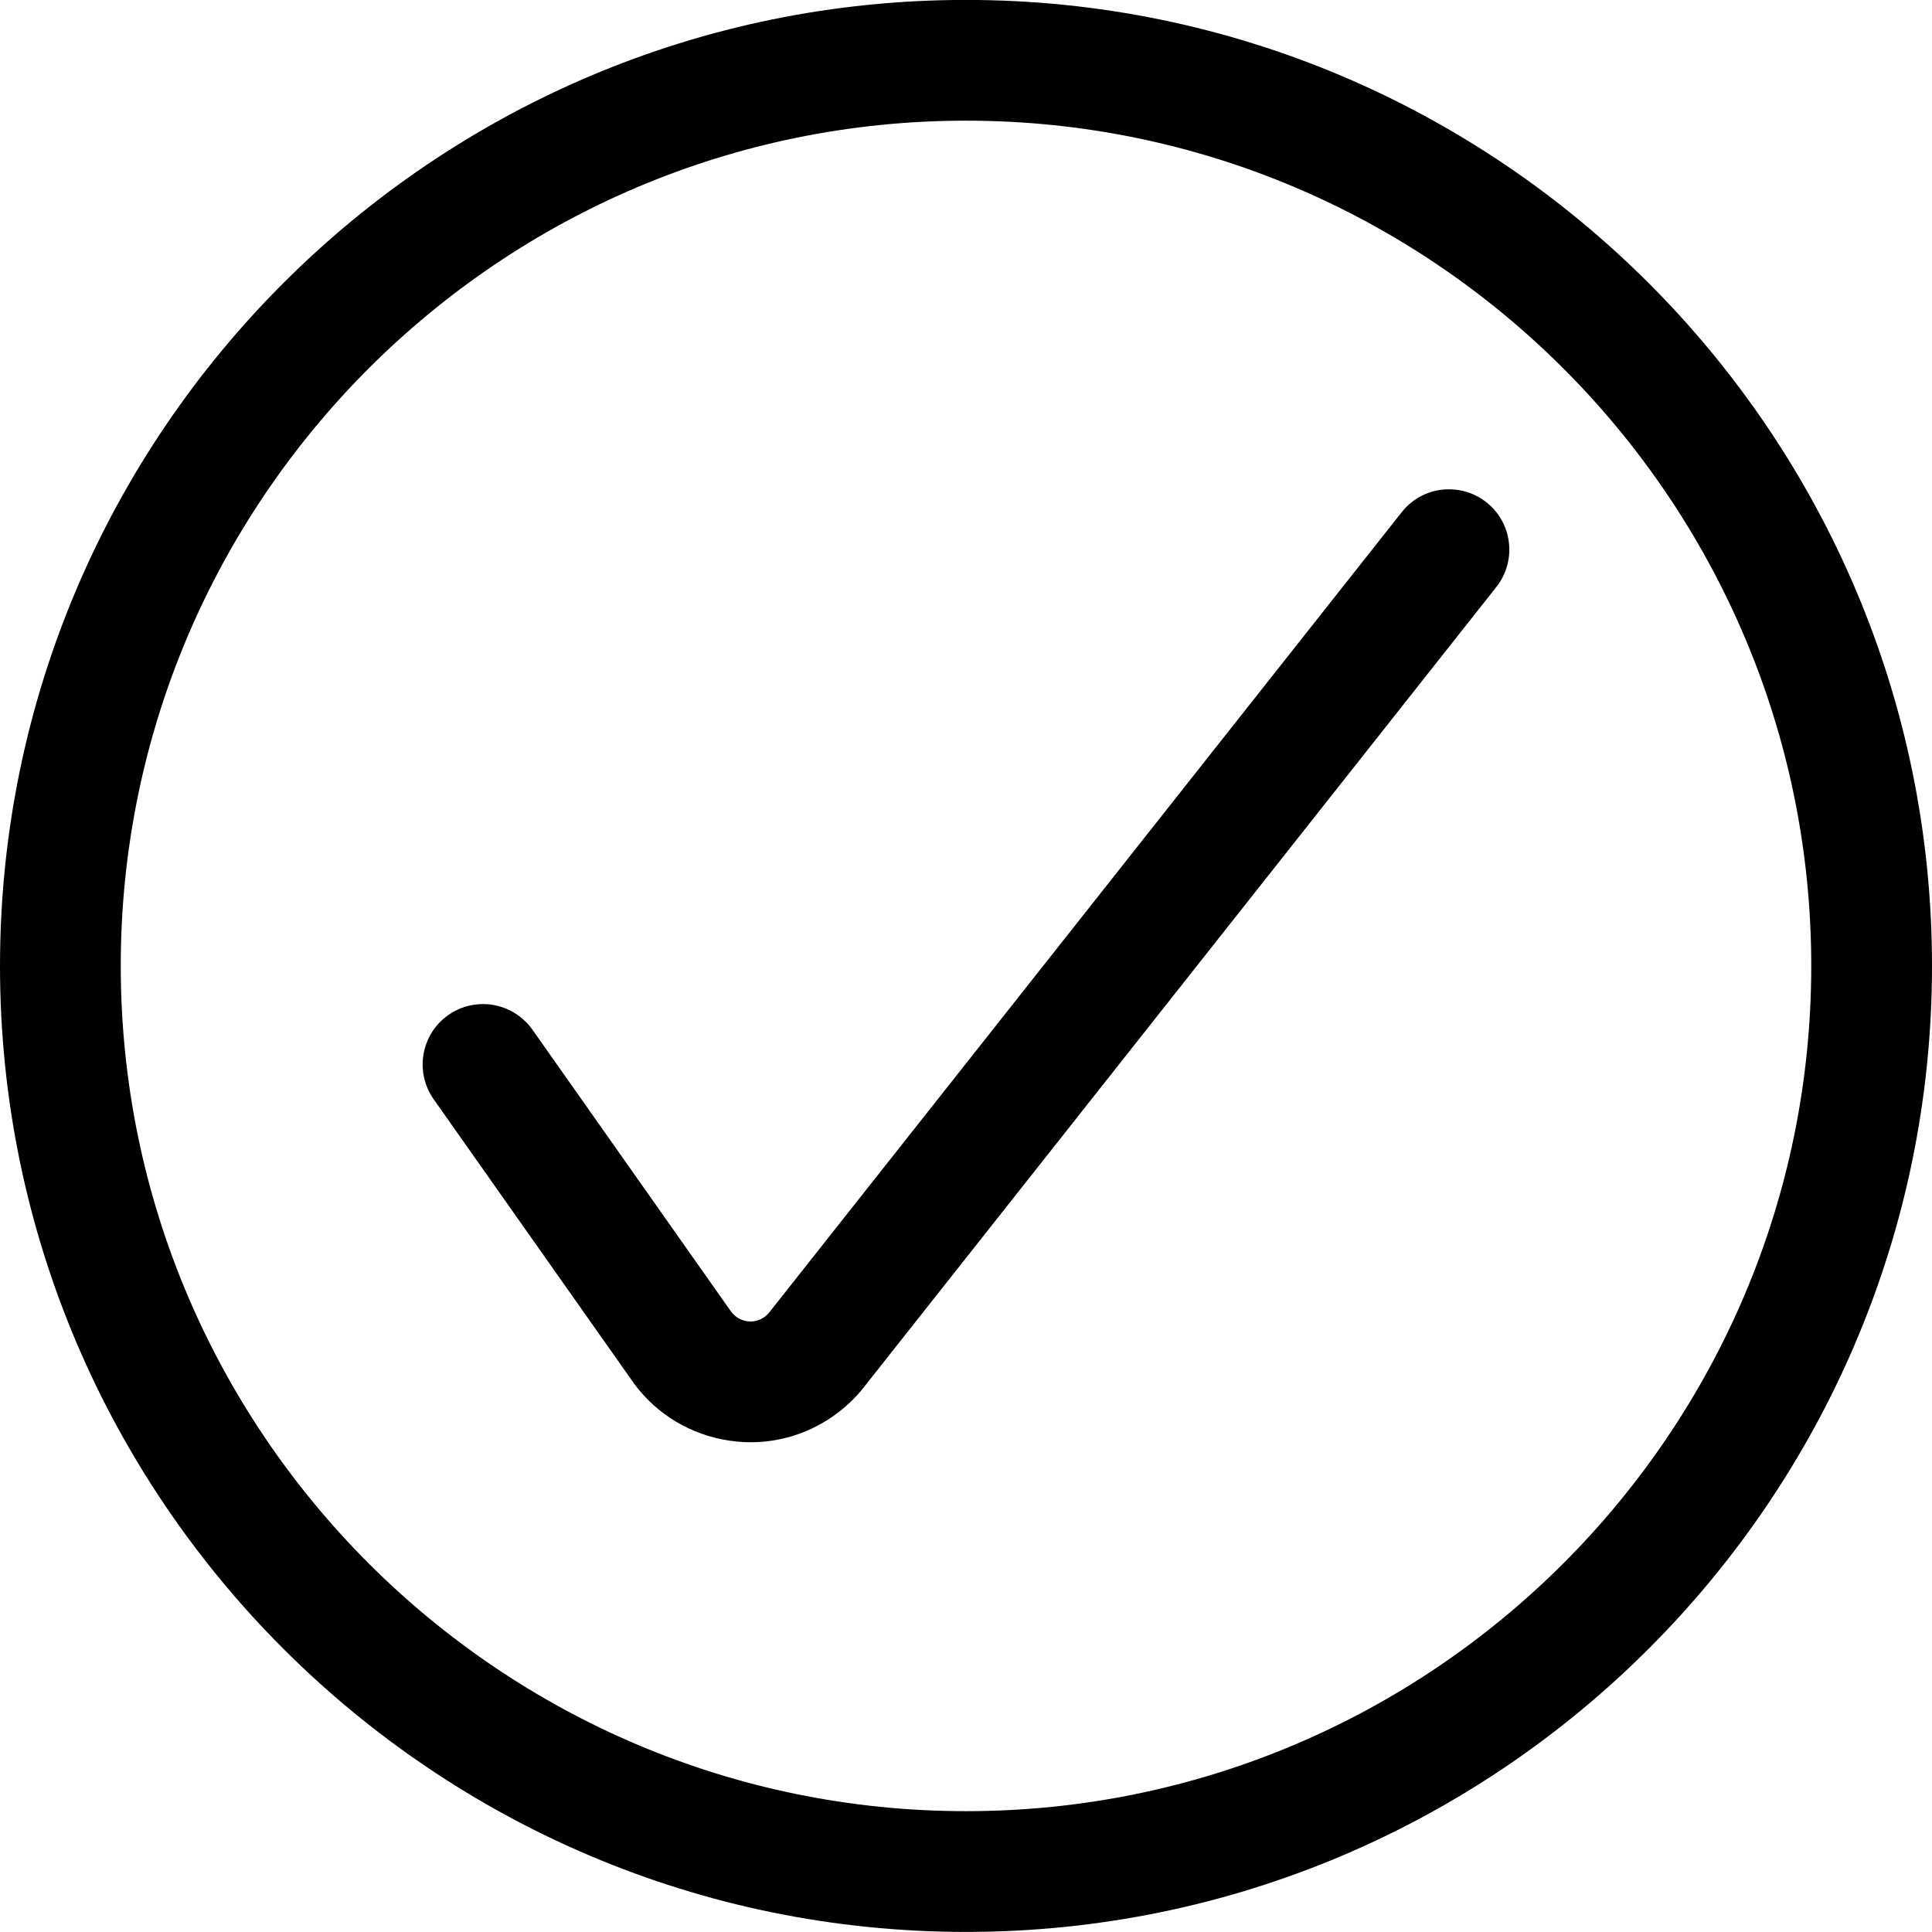
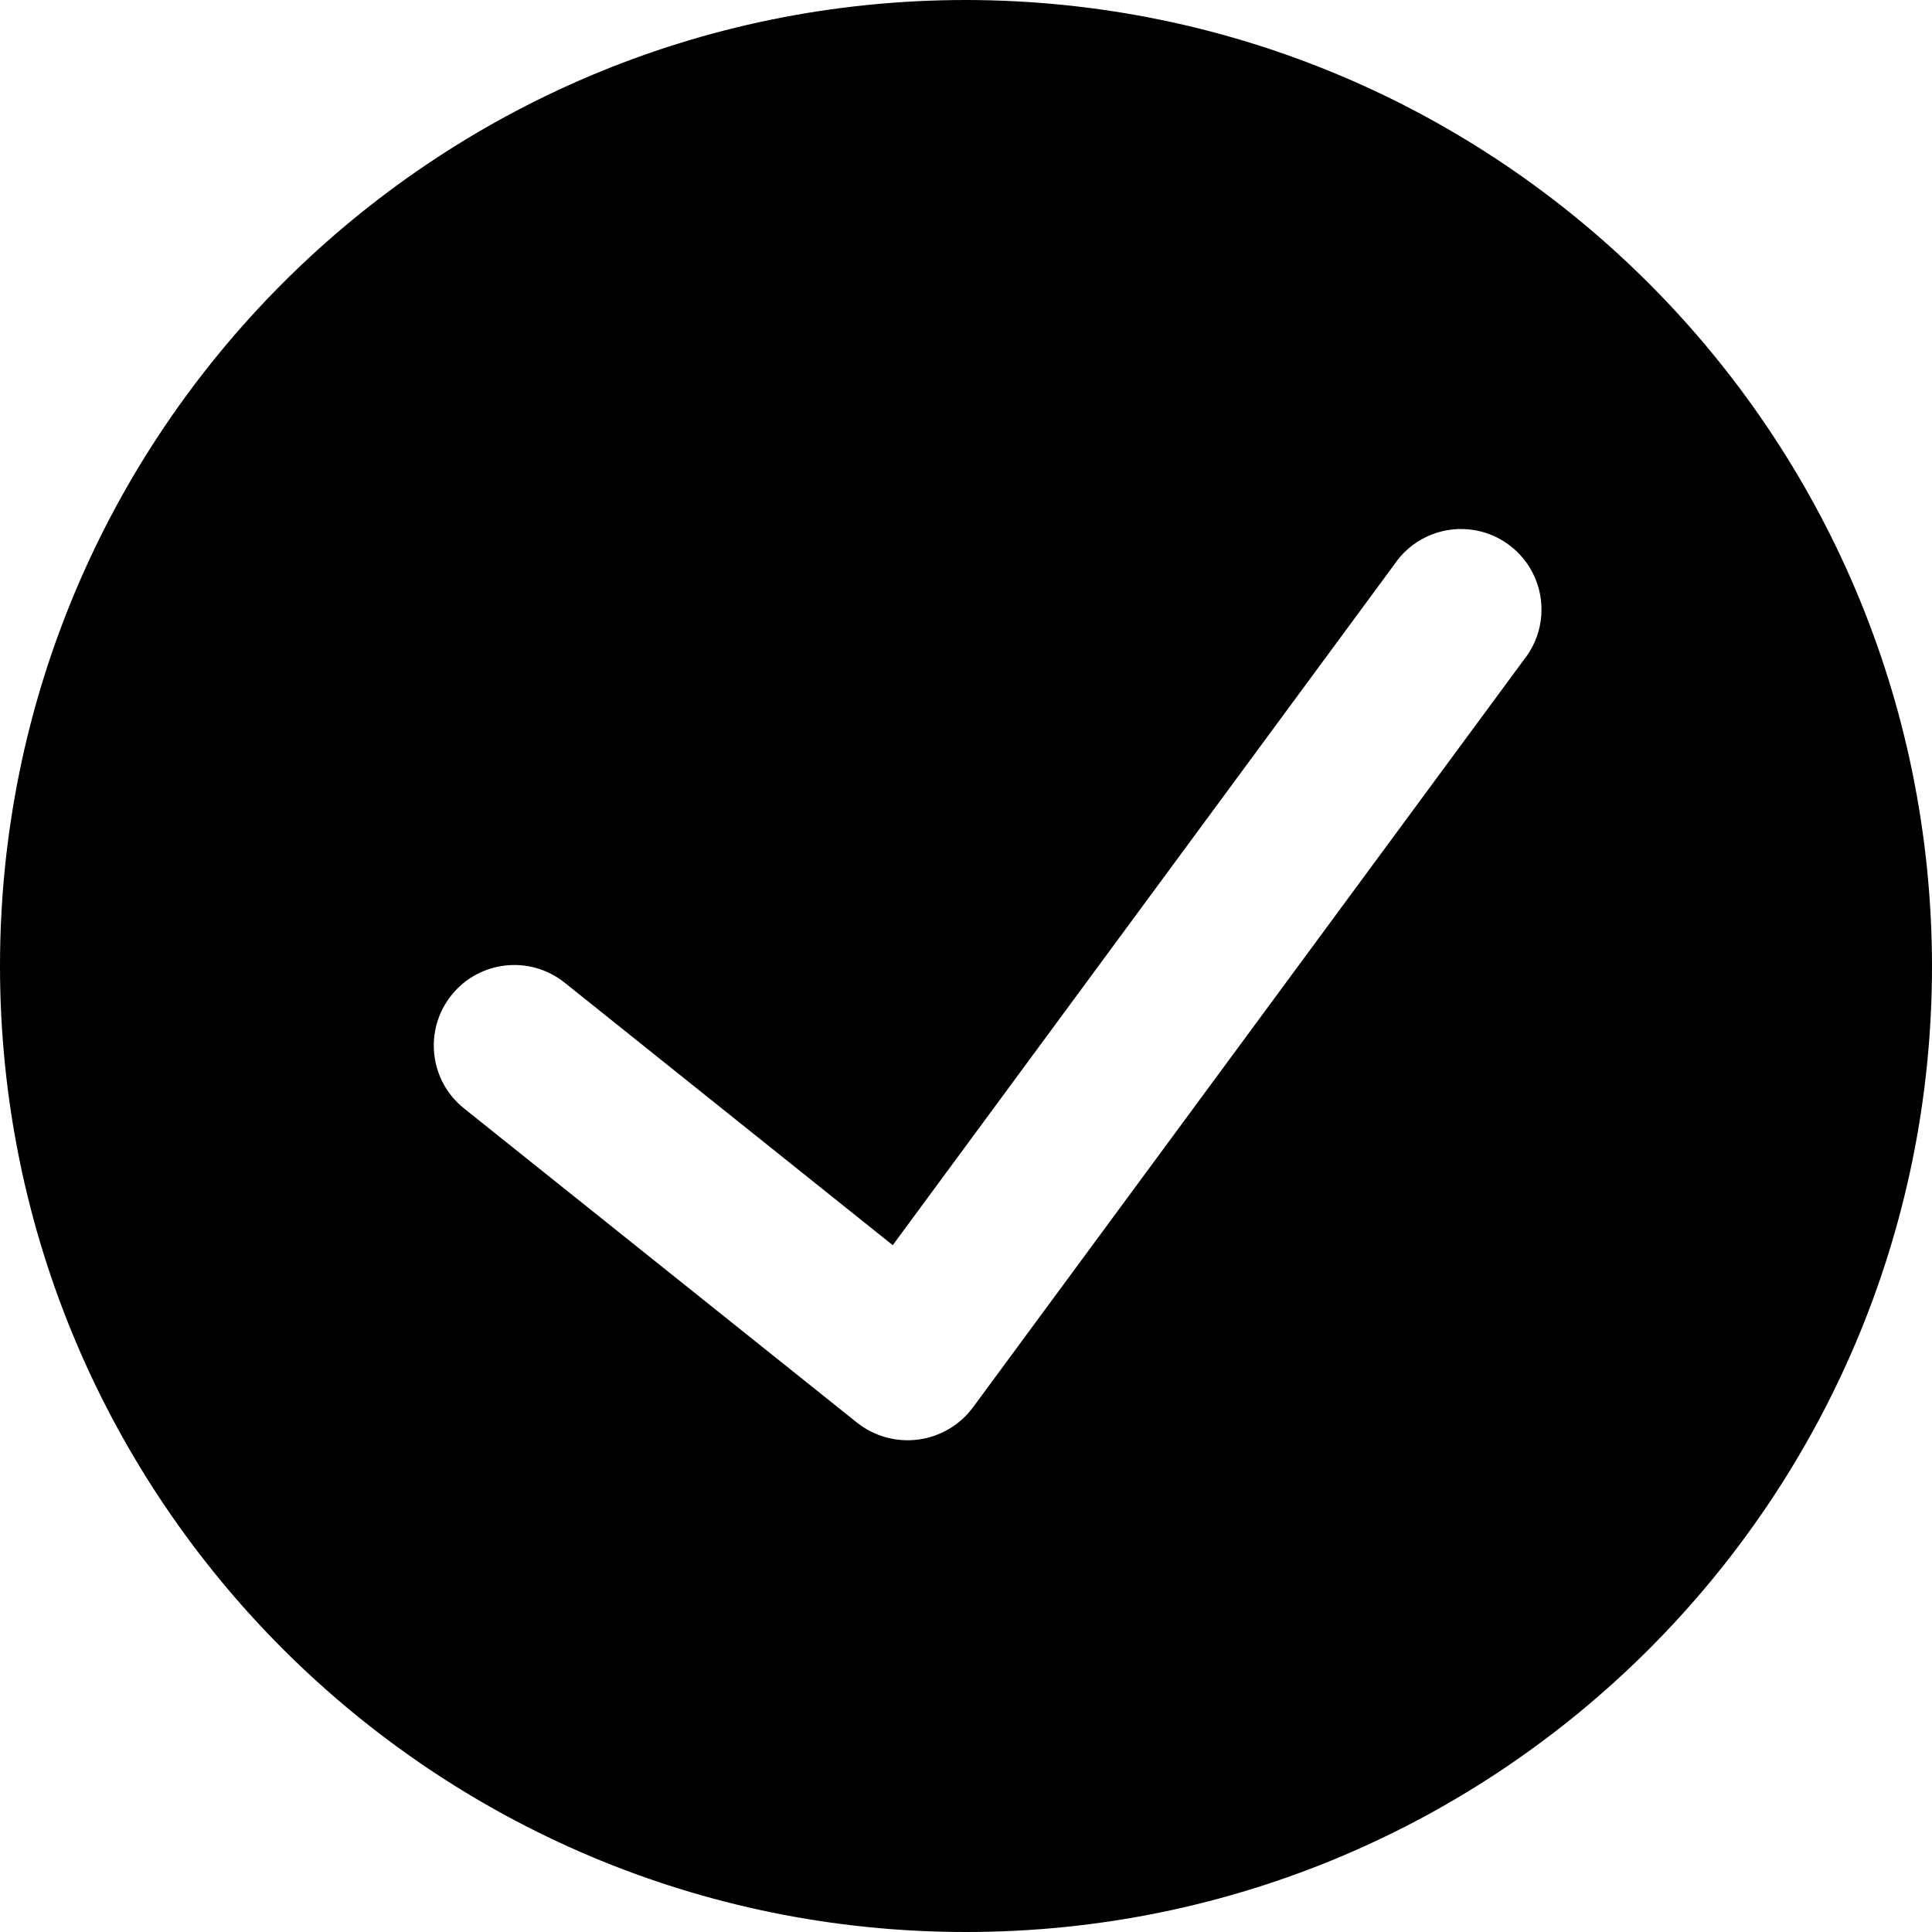
- <svg xmlns="http://www.w3.org/2000/svg" version="1.1" id="Layer_1" x="0px" y="0px" viewBox="0 0 24 24" style="enable-background:new 0 0 24 24;" xml:space="preserve">
-   <g>
-     <path d="M9.325,17.916c-0.117,0-0.235-0.012-0.352-0.035c-0.472-0.094-0.879-0.365-1.146-0.764l-2.44-3.462   c-0.238-0.338-0.157-0.807,0.181-1.045C5.695,12.52,5.844,12.473,6,12.473c0.244,0,0.473,0.119,0.614,0.318l2.45,3.477   c0.054,0.081,0.12,0.126,0.201,0.142c0.02,0.004,0.04,0.006,0.06,0.006c0.058,0,0.115-0.018,0.164-0.051   c0.028-0.019,0.052-0.042,0.072-0.068l7.852-9.935C17.555,6.182,17.769,6.078,18,6.078c0.168,0,0.333,0.057,0.464,0.161   c0.157,0.124,0.257,0.302,0.28,0.501c0.023,0.199-0.032,0.395-0.156,0.552l-7.843,9.923c-0.113,0.149-0.257,0.284-0.423,0.396   C10.025,17.811,9.68,17.916,9.325,17.916z" />
-     <path d="M12,23.999c-6.617,0-12-5.383-12-12c0-6.617,5.383-12,12-12c6.617,0,12,5.383,12,12C24,18.616,18.617,23.999,12,23.999z    M12,1.499c-5.79,0-10.5,4.71-10.5,10.5c0,5.79,4.71,10.5,10.5,10.5c5.79,0,10.5-4.71,10.5-10.5C22.5,6.209,17.79,1.499,12,1.499z" />
-   </g>
+ <svg xmlns="http://www.w3.org/2000/svg" viewBox="0 0 24 24">
+   <path d="M12,0A12,12,0,1,0,24,12,12.014,12.014,0,0,0,12,0Zm6.927,8.2-6.845,9.289a1.011,1.011,0,0,1-1.43.188L5.764,13.769a1,1,0,1,1,1.25-1.562l4.076,3.261,6.227-8.451A1,1,0,1,1,18.927,8.2Z" />
</svg>
